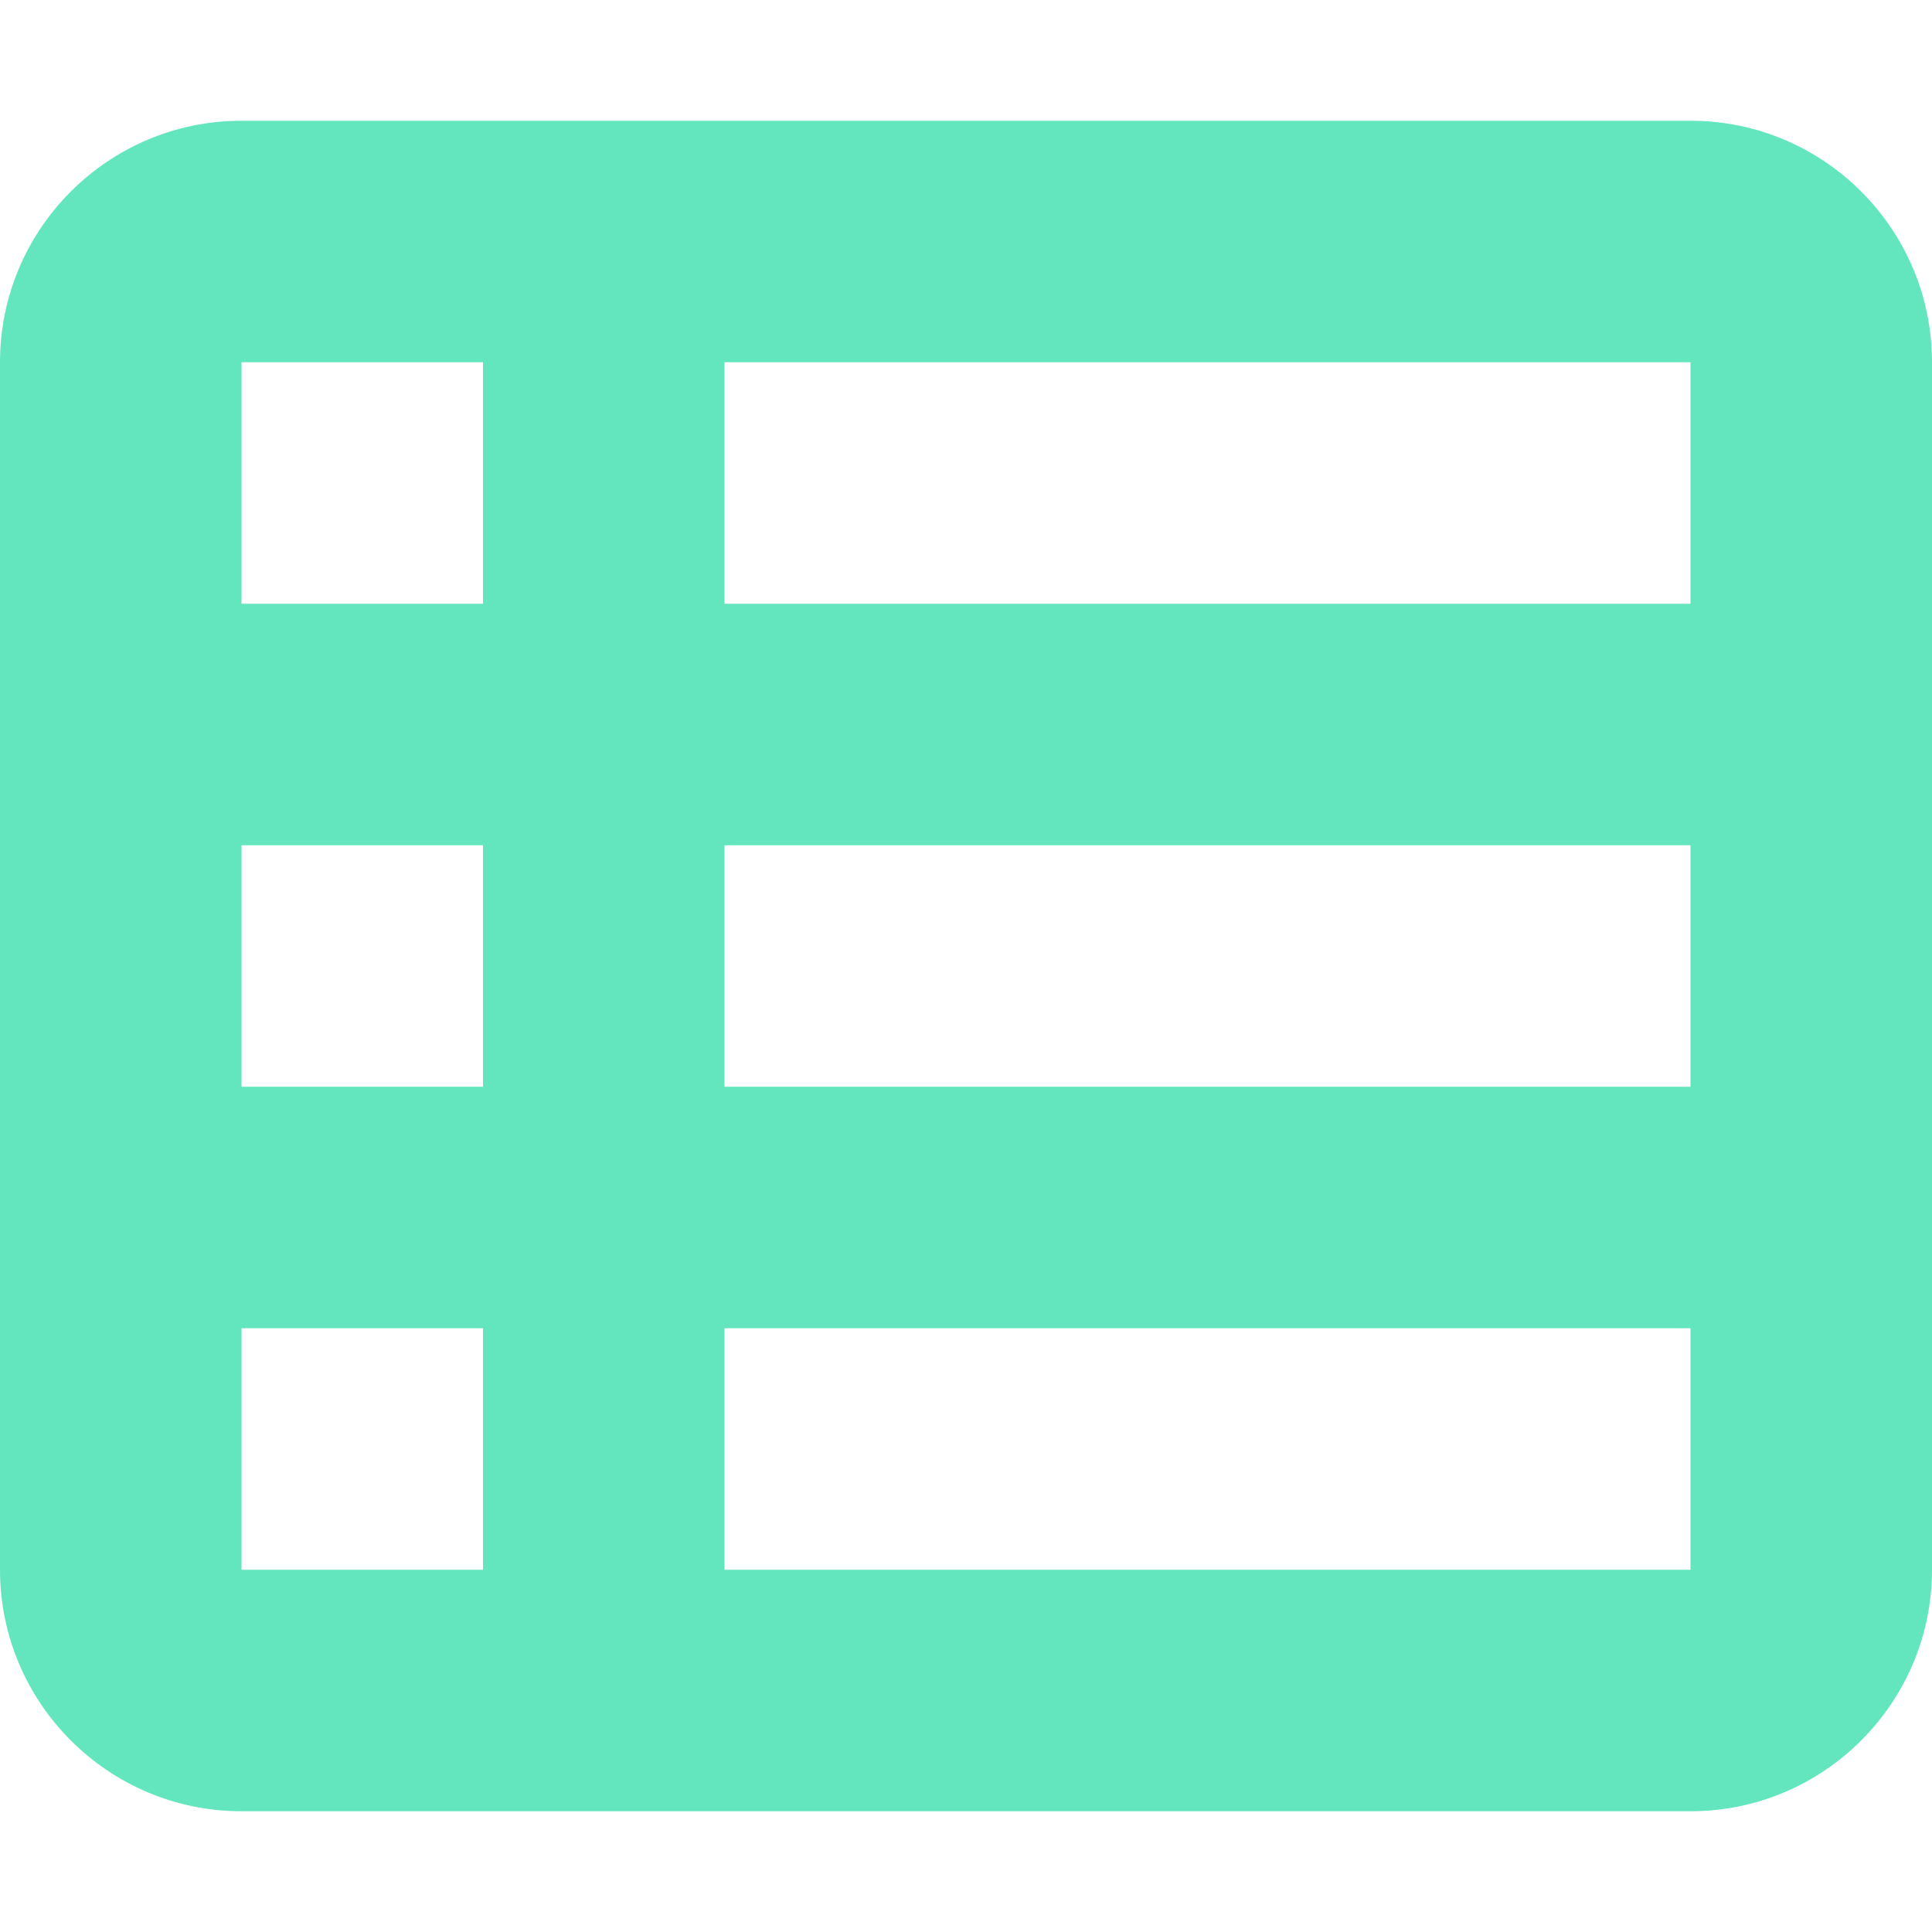
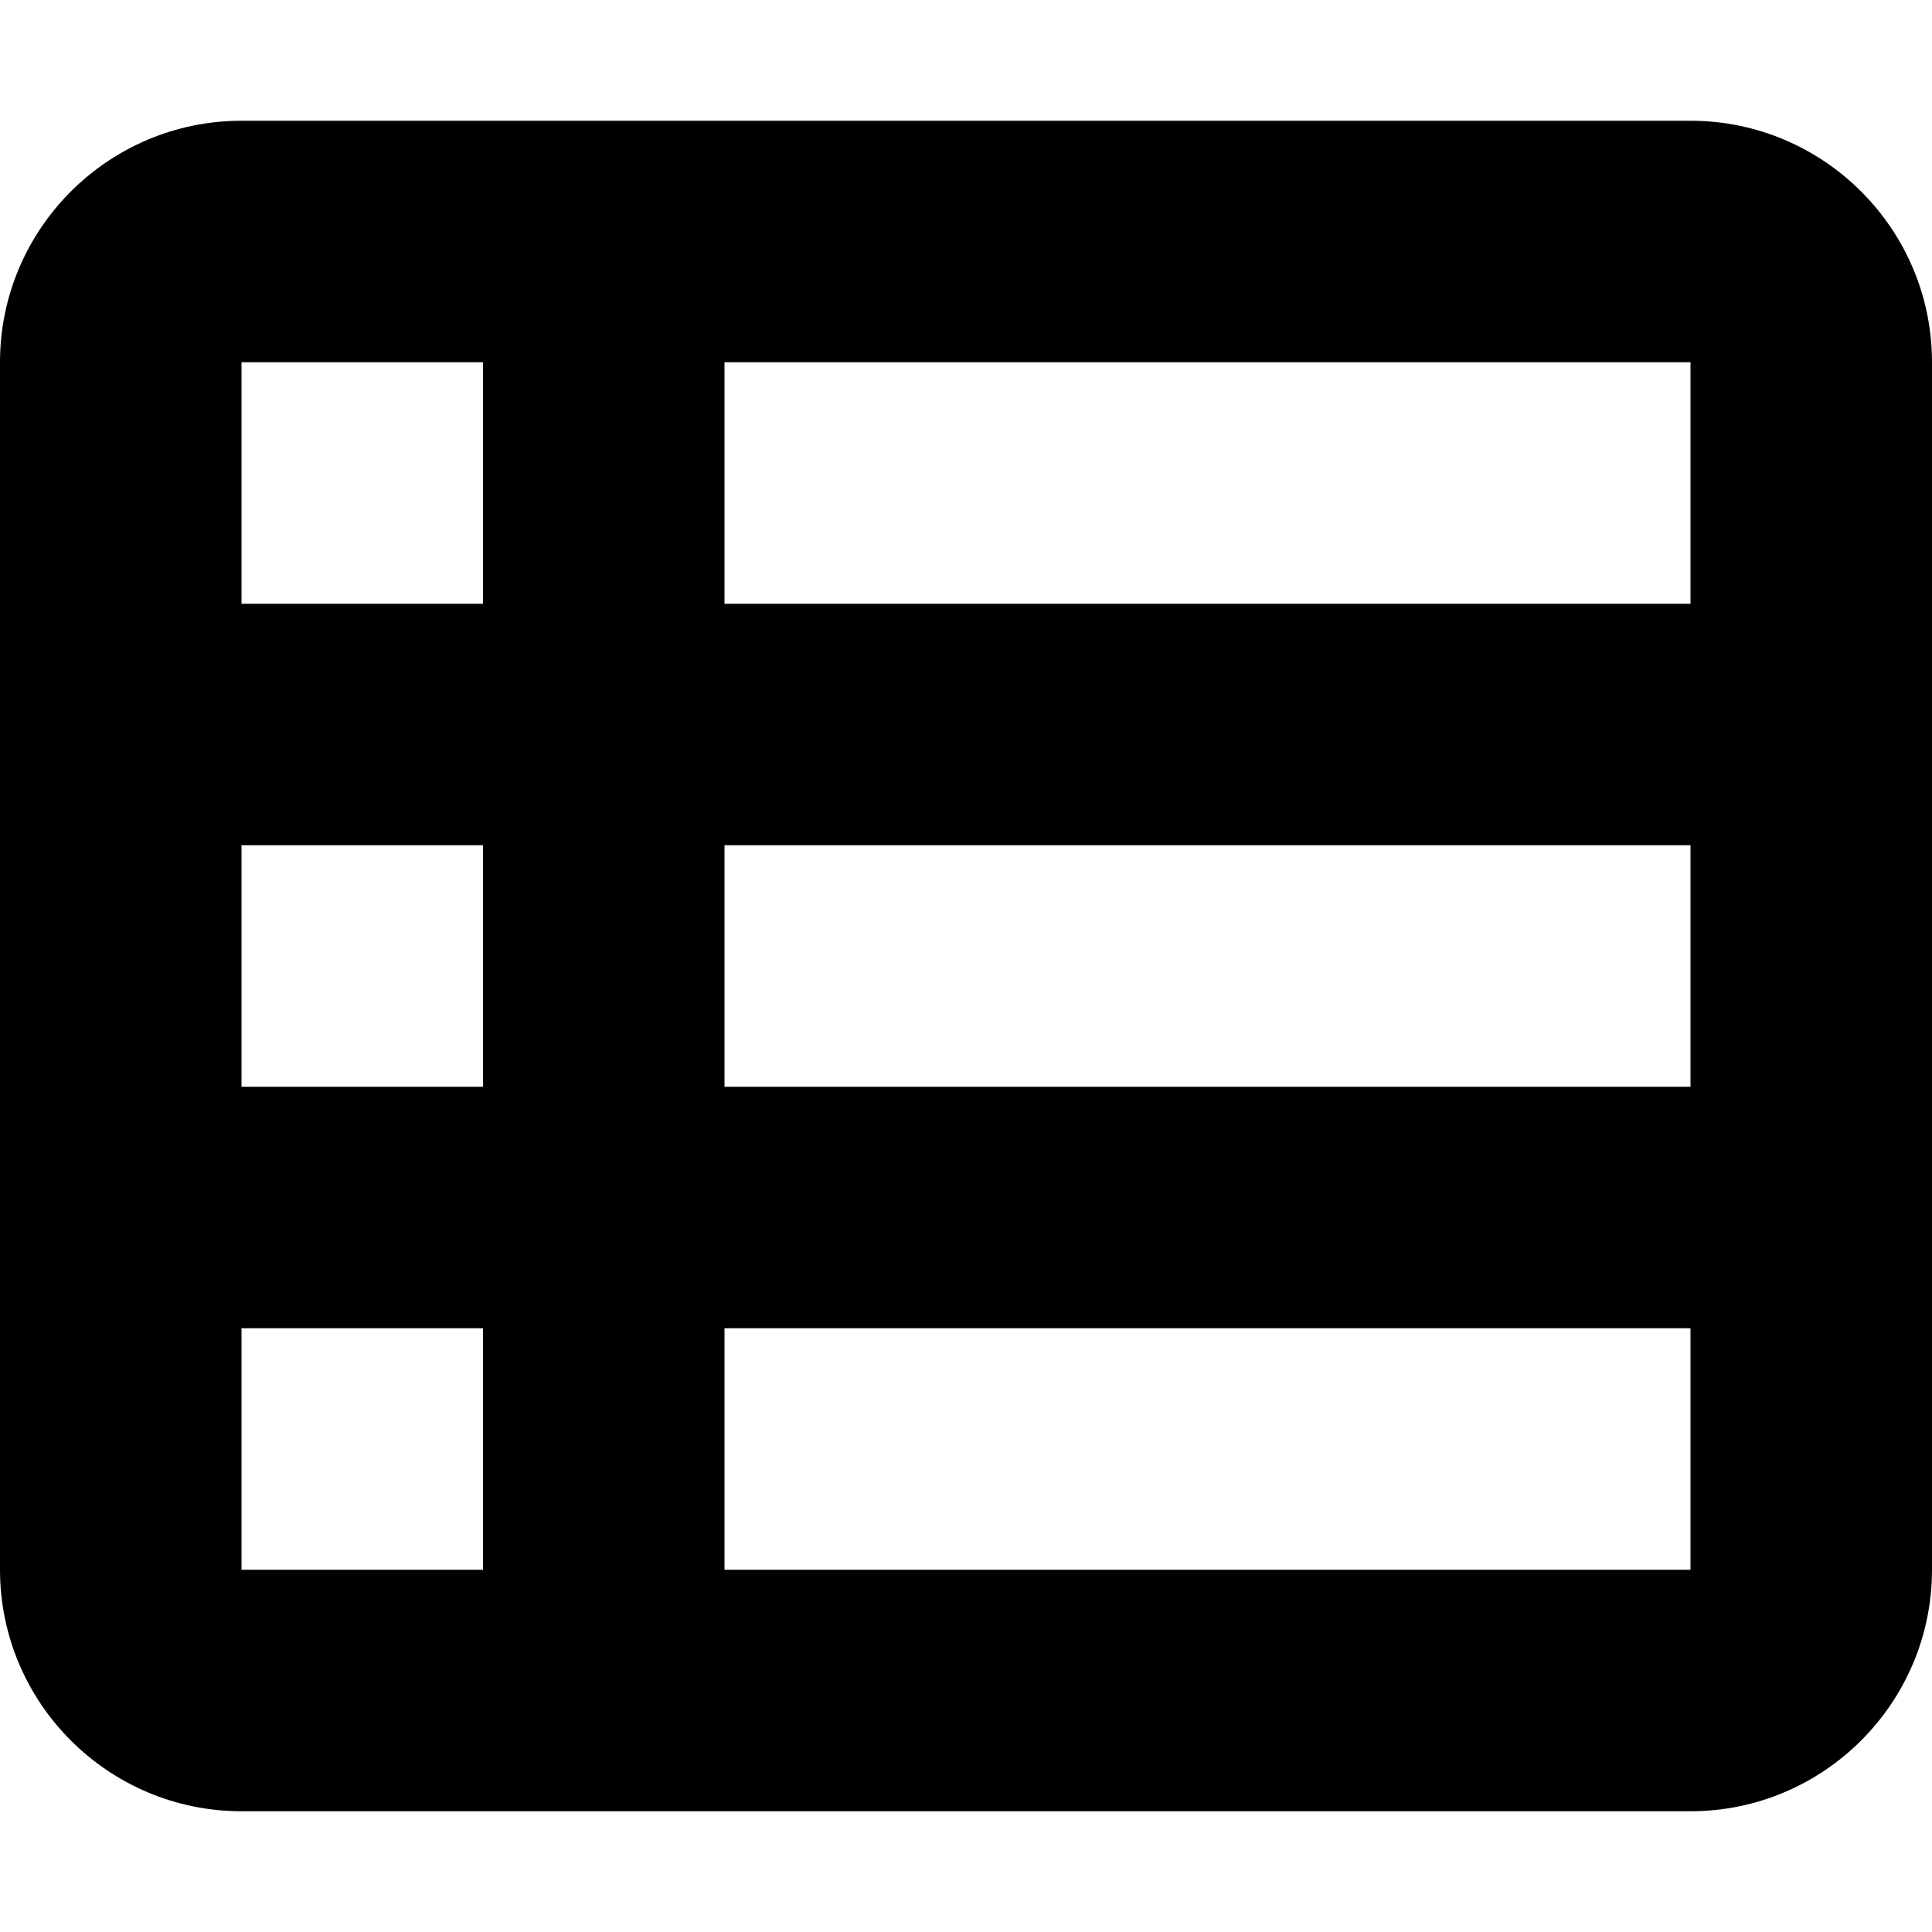
<svg xmlns="http://www.w3.org/2000/svg" viewBox="0 0 512 512">
-   <path fill="#63E6BE" d="M0 96C0 60.7 28.7 32 64 32H448c35.3 0 64 28.7 64 64V416c0 35.3-28.7 64-64 64H64c-35.3 0-64-28.7-64-64V96zm64 0v64h64V96H64zm384 0H192v64H448V96zM64 224v64h64V224H64zm384 0H192v64H448V224zM64 352v64h64V352H64zm384 0H192v64H448V352z" />
+   <path d="M0 96C0 60.7 28.7 32 64 32H448c35.3 0 64 28.7 64 64V416c0 35.3-28.7 64-64 64H64c-35.3 0-64-28.7-64-64V96zm64 0v64h64V96H64zm384 0H192v64H448V96zM64 224v64h64V224H64zm384 0H192v64H448V224zM64 352v64h64V352H64zm384 0H192v64H448V352z" />
</svg>
